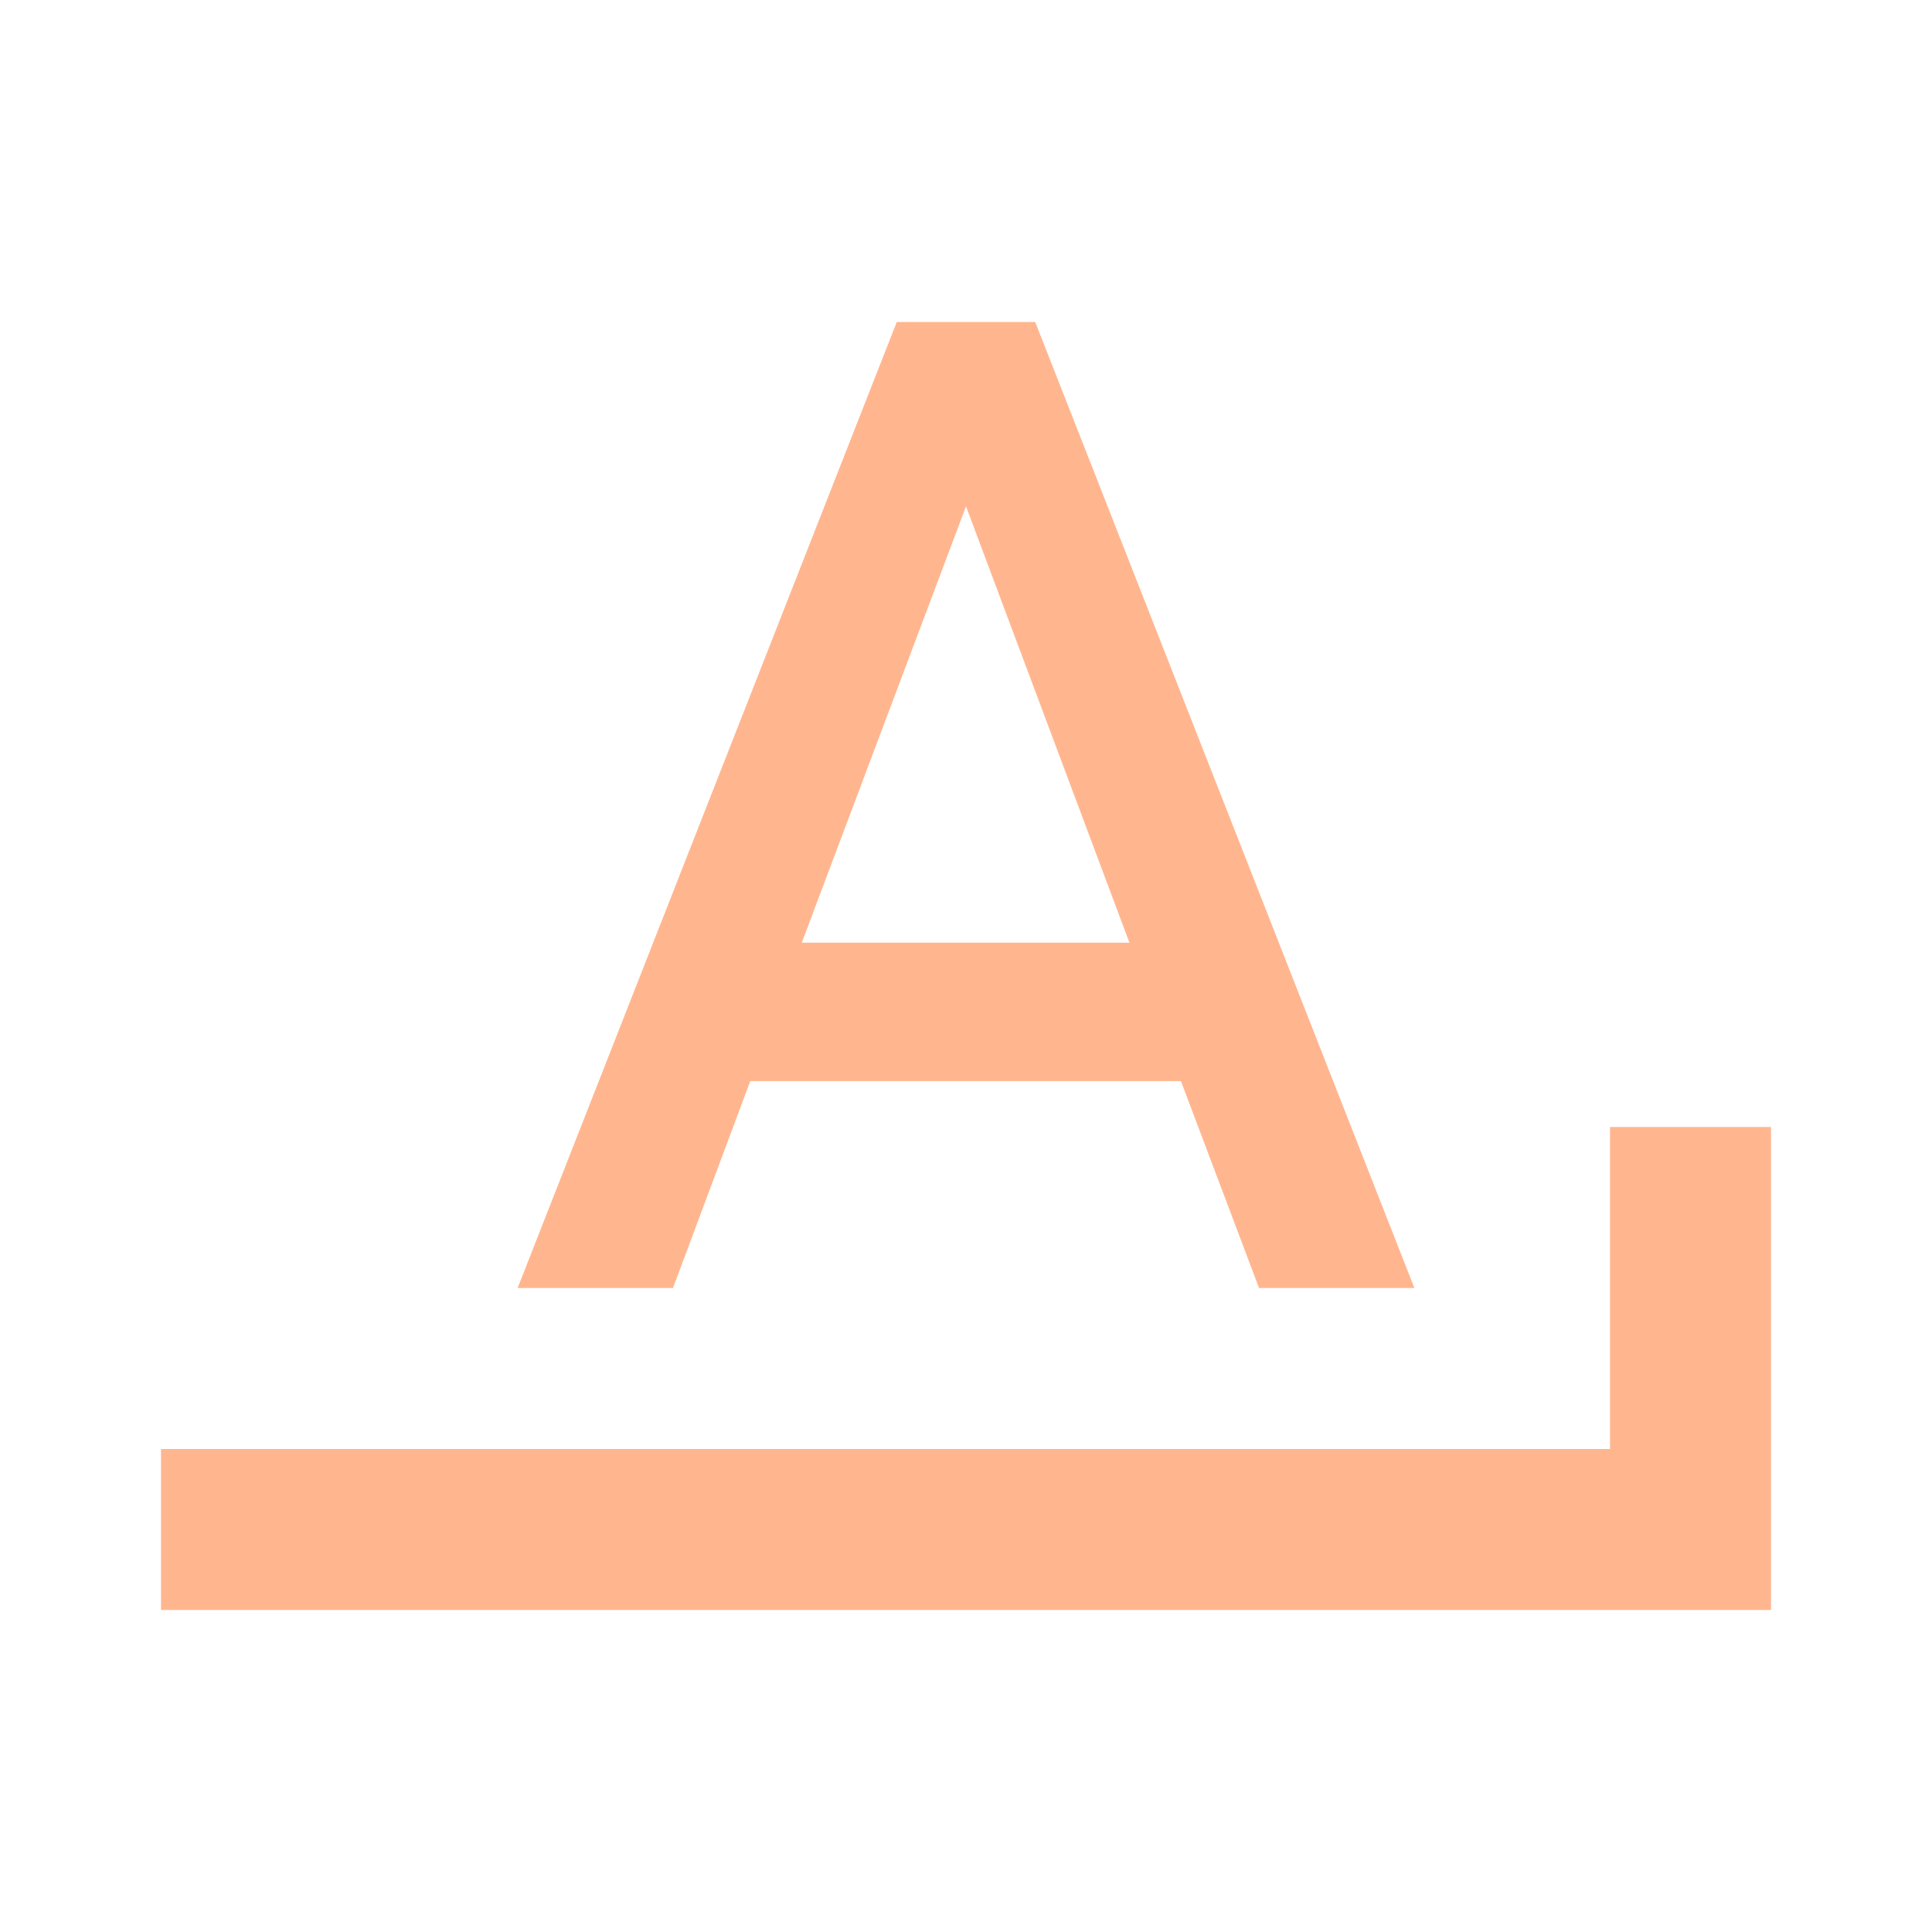
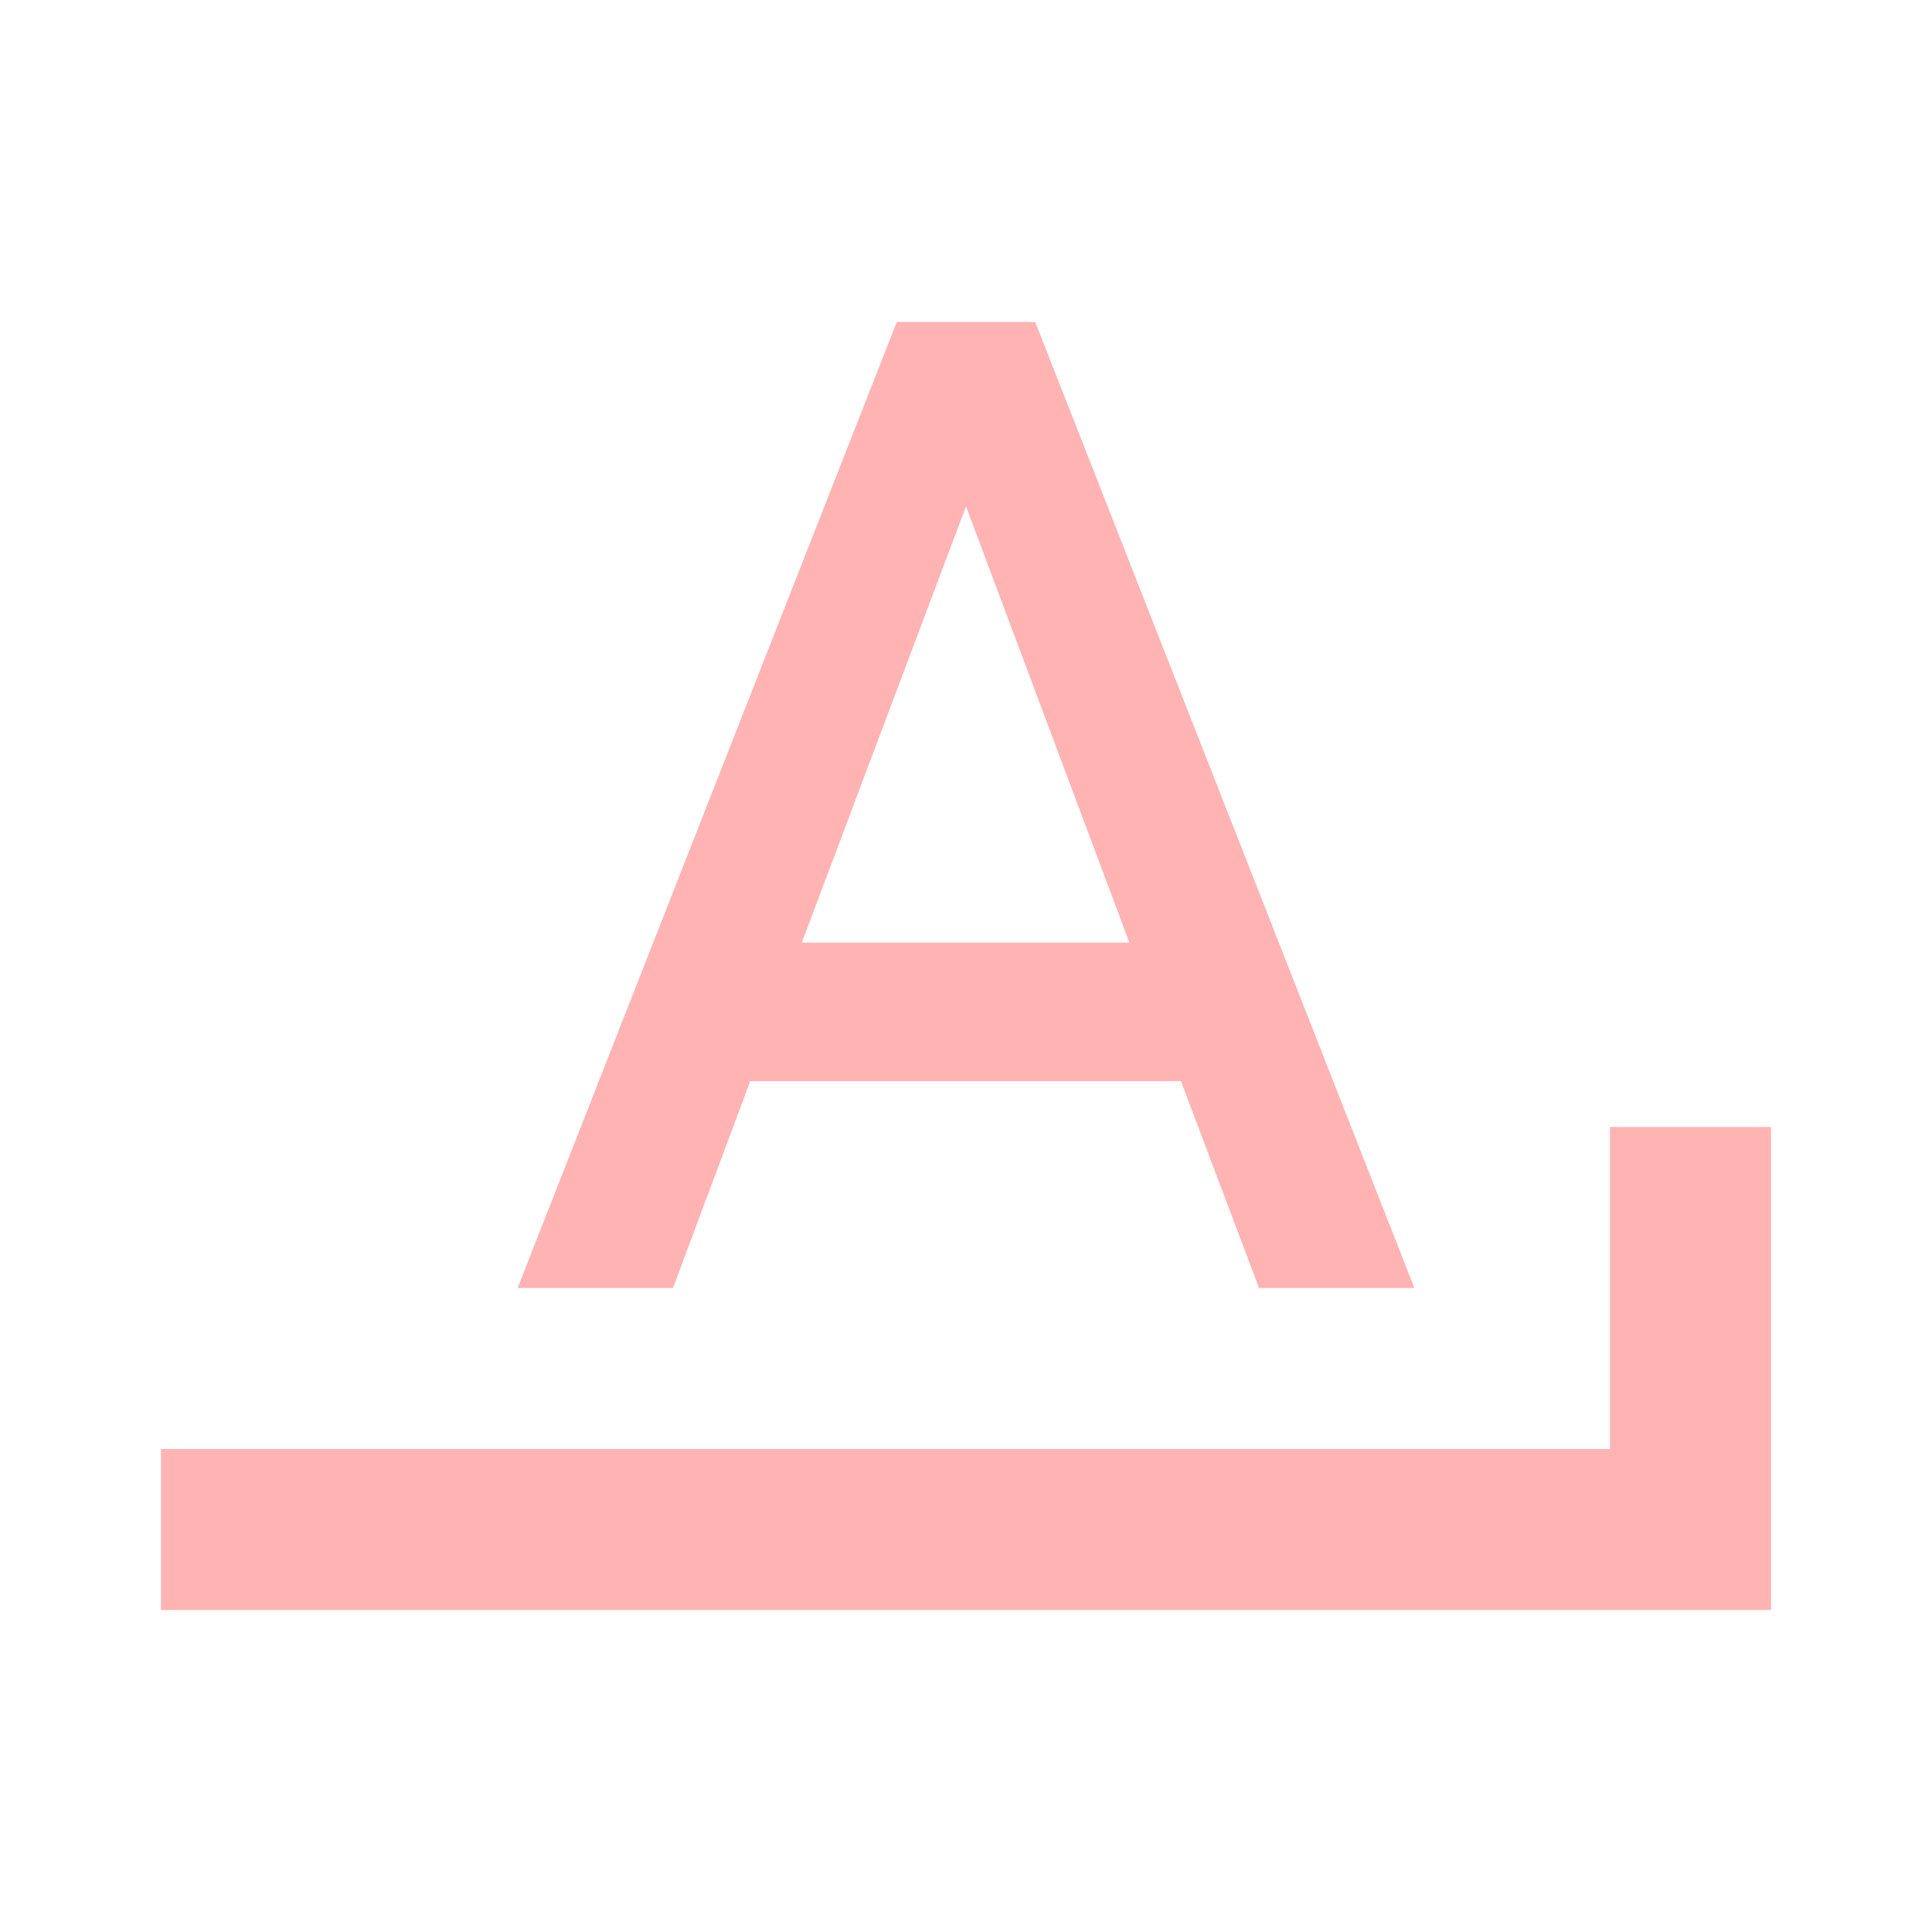
- <svg xmlns="http://www.w3.org/2000/svg" fill="#FFB68F" preserveAspectRatio="xMidYMid meet" id="mdi-format-letter-ends-with" viewBox="0 0 24 24">
+ <svg xmlns="http://www.w3.org/2000/svg" fill="#FFB3B3" preserveAspectRatio="xMidYMid meet" id="mdi-format-letter-ends-with" viewBox="0 0 24 24">
  <path d="M11.14 4L6.43 16H8.36L9.32 13.43H14.67L15.64 16H17.57L12.86 4M12 6.29L14.03 11.71H9.96M20 14V18H2V20H22V14Z" />
</svg>
